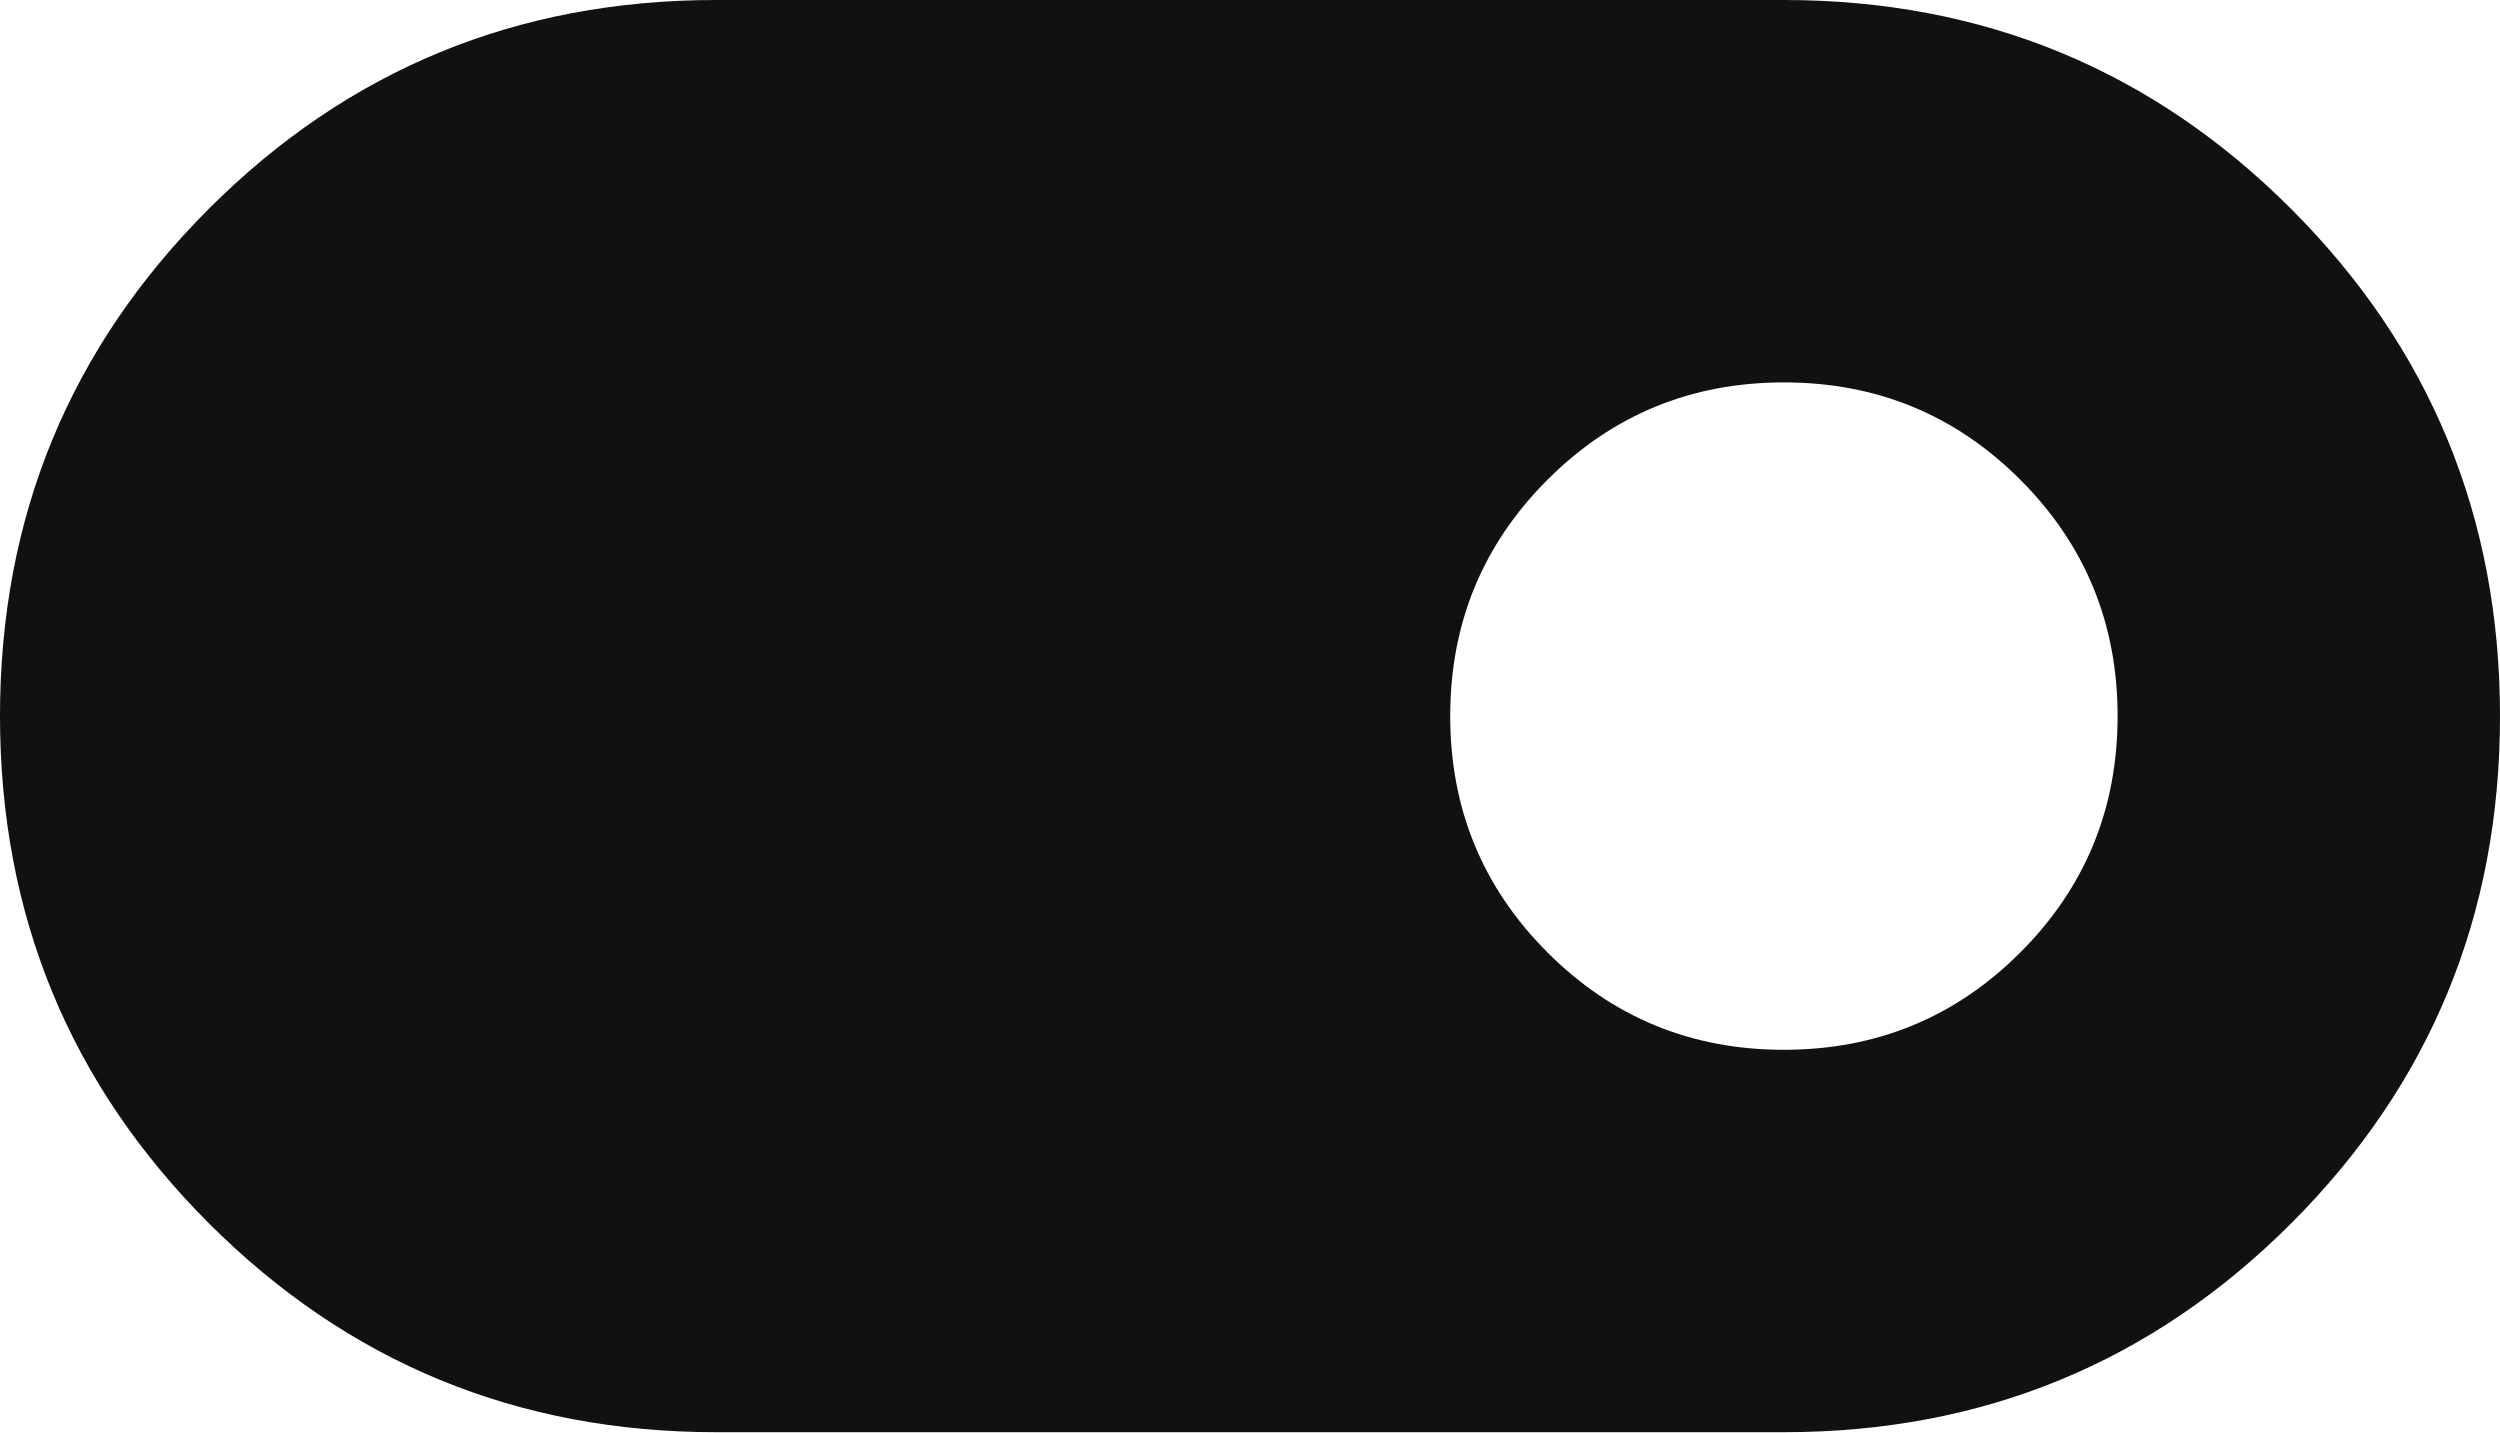
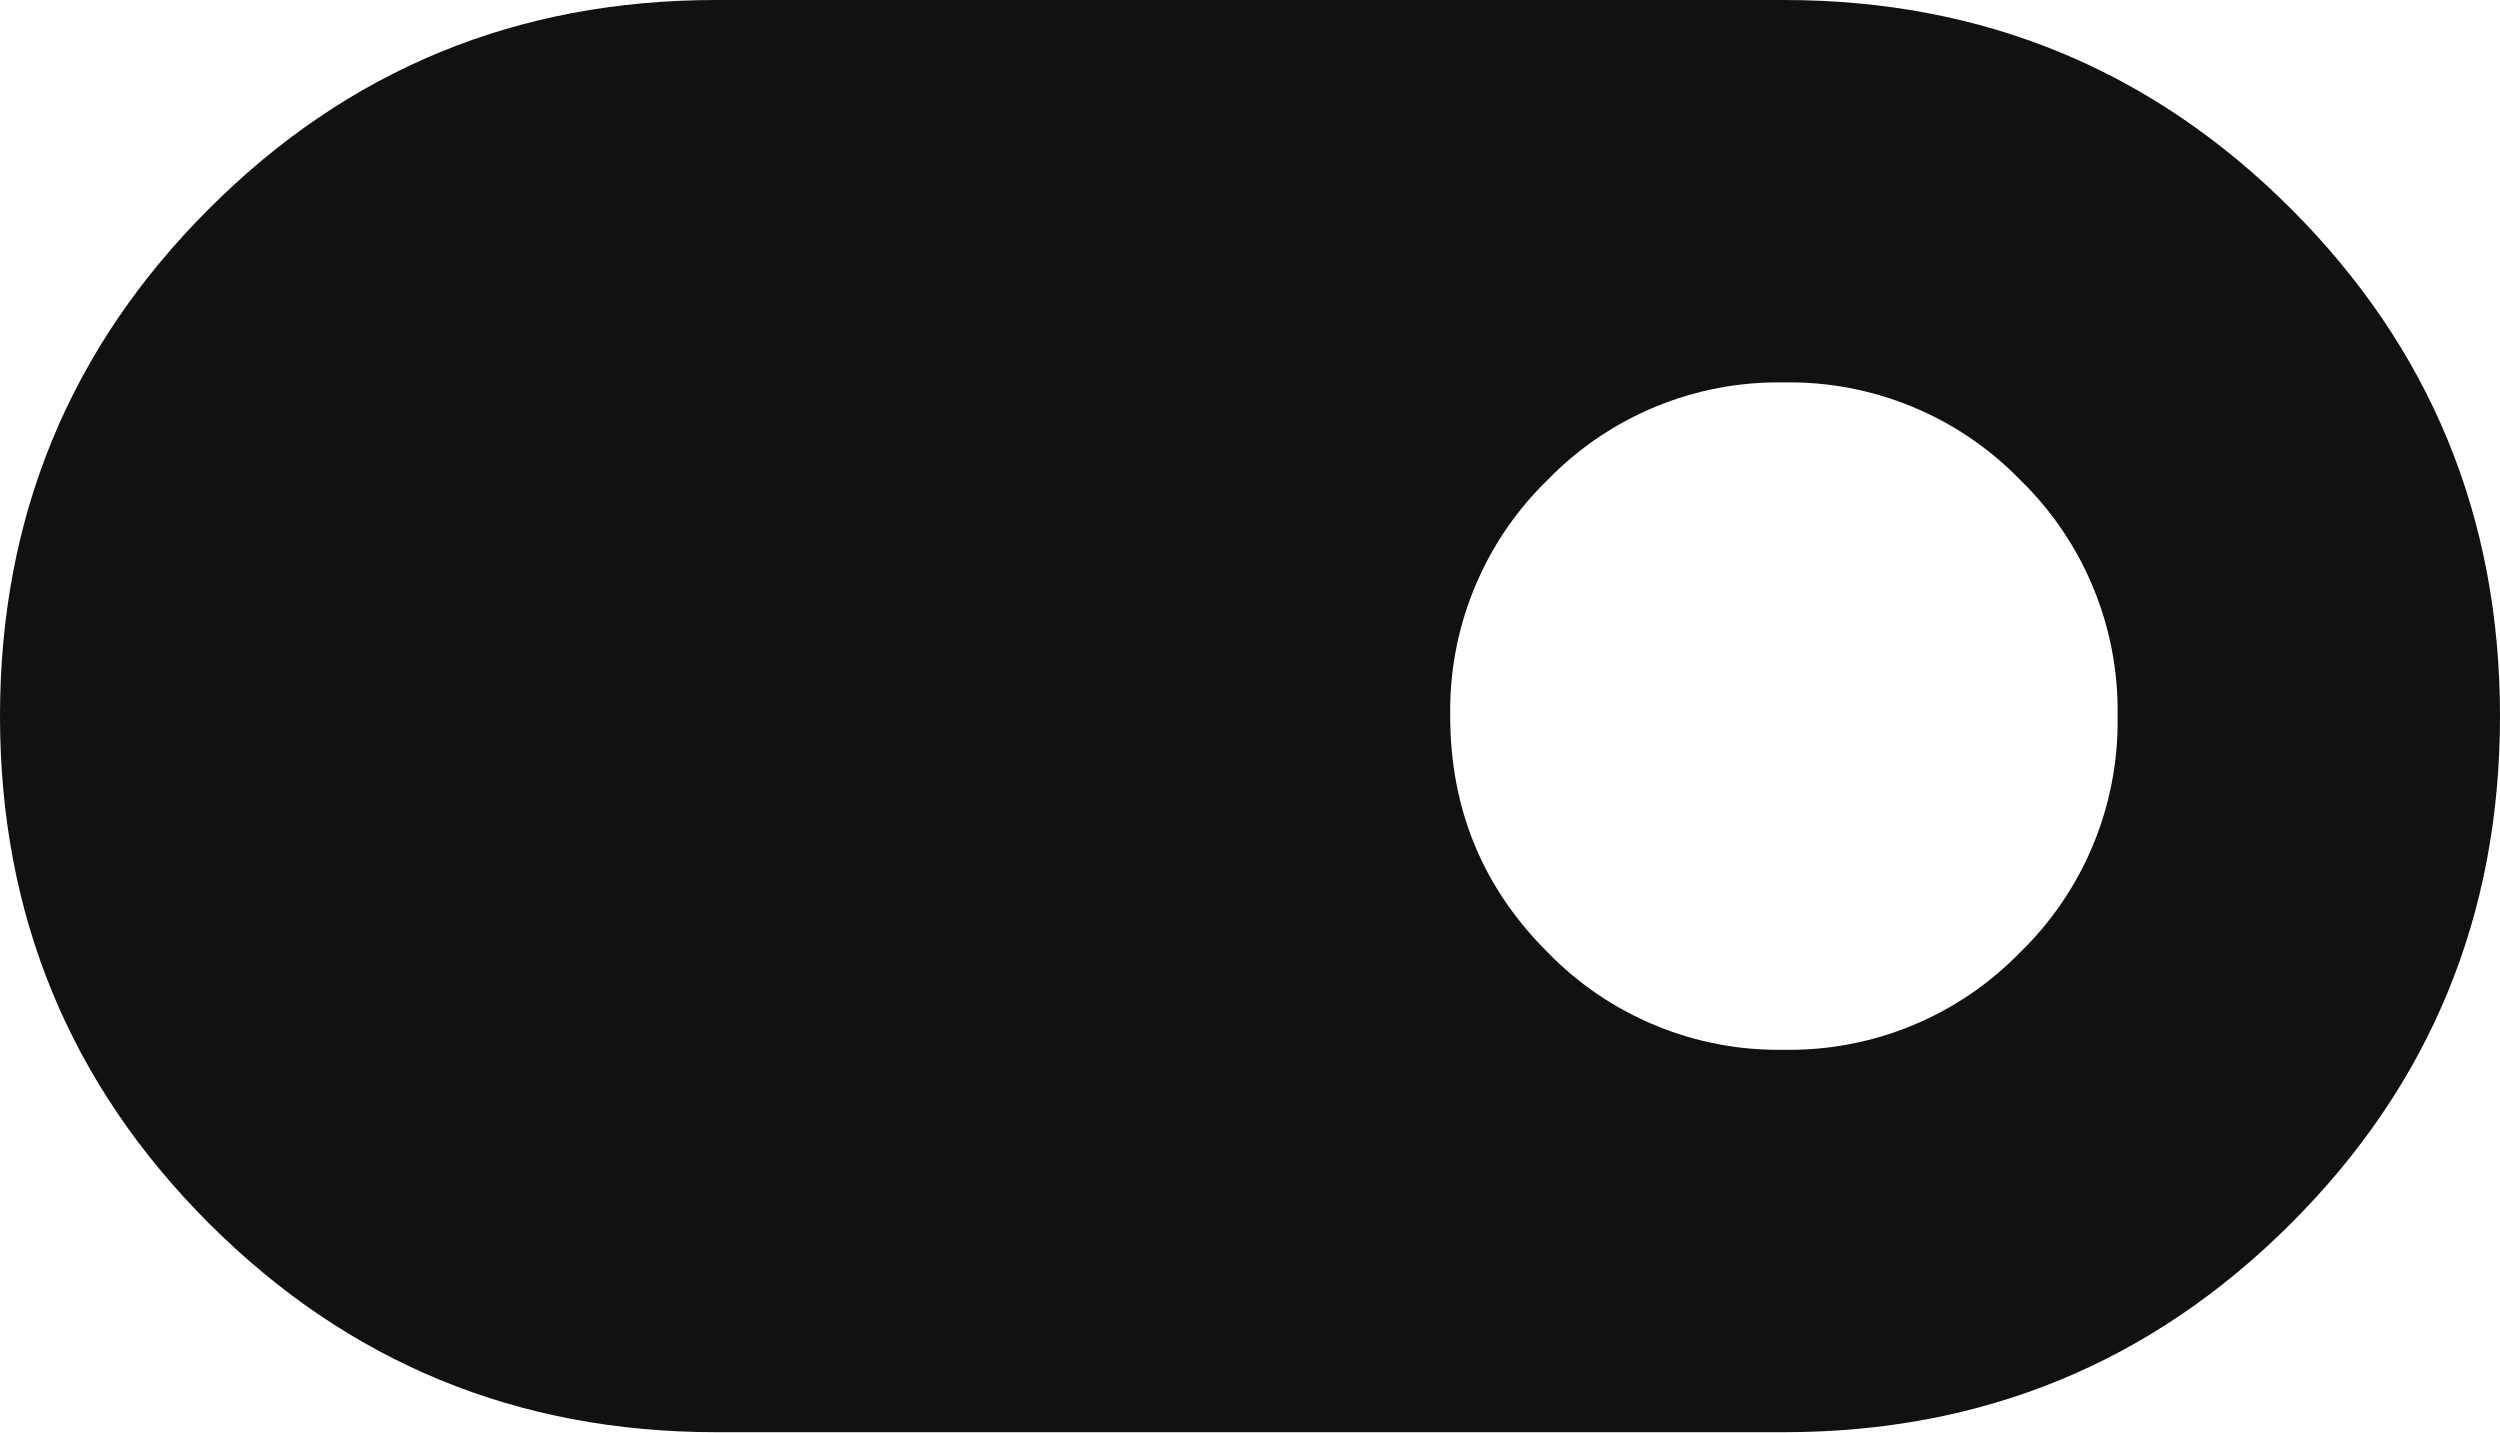
- <svg xmlns="http://www.w3.org/2000/svg" version="1.1" width="18.73" height="10.73" viewBox="0,0,18.73,10.73">
-   <g transform="translate(-230.635,-174.635)">
-     <g fill="#111111" stroke="none" stroke-miterlimit="10">
-       <path d="M236,185.365c-1.49,0 -2.757,-0.522 -3.8,-1.565c-1.043,-1.043 -1.565,-2.31 -1.565,-3.801c0,-1.491 0.522,-2.757 1.565,-3.8c1.043,-1.043 2.31,-1.564 3.8,-1.564h8c1.49,0 2.757,0.522 3.8,1.565c1.043,1.043 1.565,2.31 1.565,3.801c0,1.491 -0.522,2.757 -1.565,3.8c-1.043,1.043 -2.31,1.564 -3.8,1.564zM244,182.5c0.694,0 1.285,-0.243 1.771,-0.729c0.486,-0.486 0.729,-1.076 0.729,-1.771c0,-0.694 -0.243,-1.285 -0.729,-1.771c-0.486,-0.486 -1.076,-0.729 -1.771,-0.729c-0.694,0 -1.285,0.243 -1.771,0.729c-0.486,0.486 -0.729,1.076 -0.729,1.771c0,0.694 0.243,1.285 0.729,1.771c0.486,0.486 1.076,0.729 1.771,0.729z" />
-     </g>
-   </g>
+ <svg xmlns="http://www.w3.org/2000/svg" width="18.73" height="10.73">
+   <path d="M5.365 10.73c-1.49 0-2.757-.522-3.8-1.565C.522 8.122 0 6.855 0 5.365c0-1.491.522-2.758 1.565-3.8C2.608.52 3.875 0 5.365 0h8c1.49 0 2.757.522 3.8 1.565 1.043 1.043 1.565 2.31 1.565 3.8 0 1.491-.522 2.758-1.565 3.8-1.043 1.044-2.31 1.565-3.8 1.565zm8-2.865a2.41 2.41 0 0 0 1.77-.73 2.41 2.41 0 0 0 .73-1.77 2.41 2.41 0 0 0-.73-1.77 2.41 2.41 0 0 0-1.77-.73 2.41 2.41 0 0 0-1.77.73 2.41 2.41 0 0 0-.73 1.77c0 .694.243 1.285.73 1.77a2.41 2.41 0 0 0 1.77.73z" fill="#111" stroke-miterlimit="10" />
</svg>
